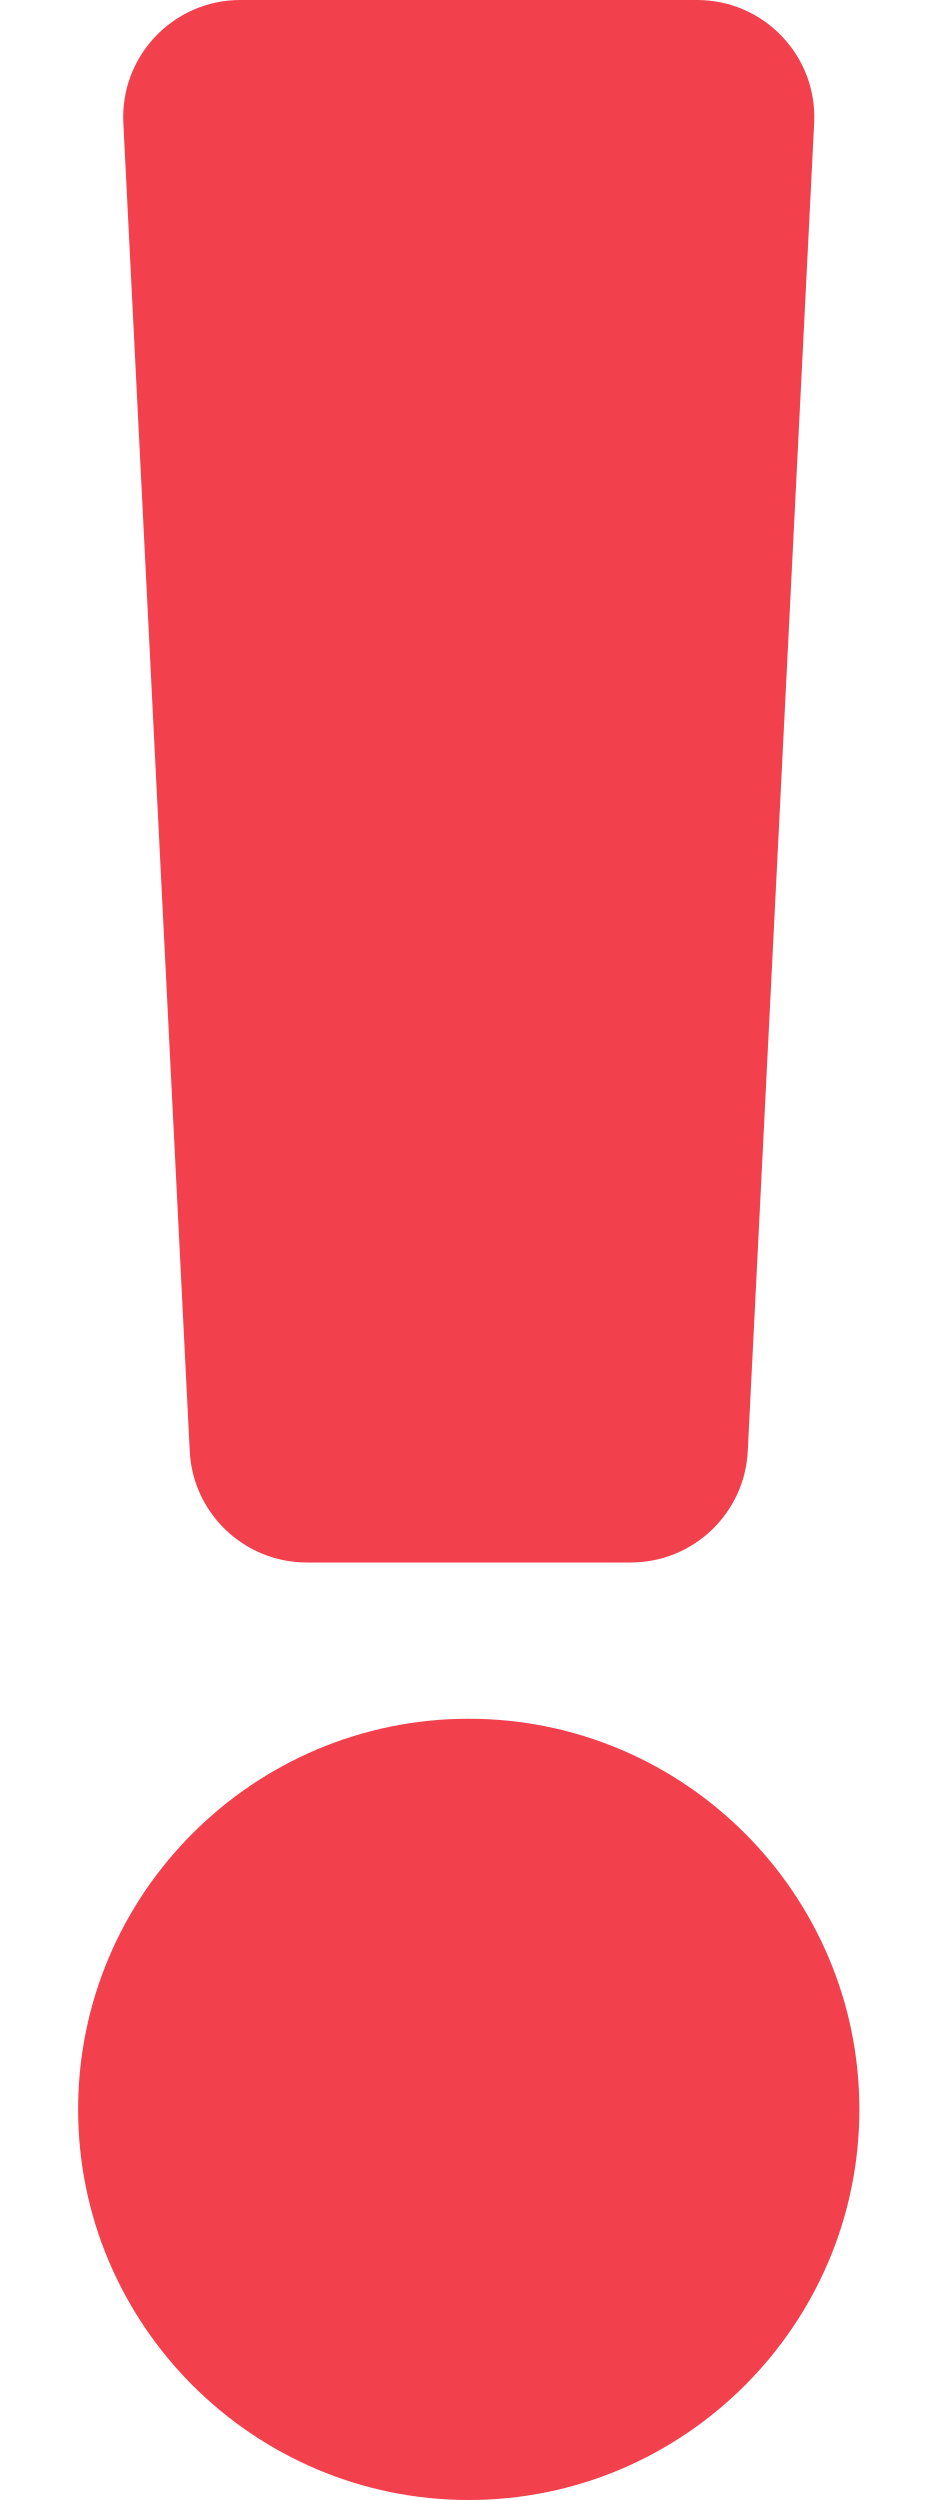
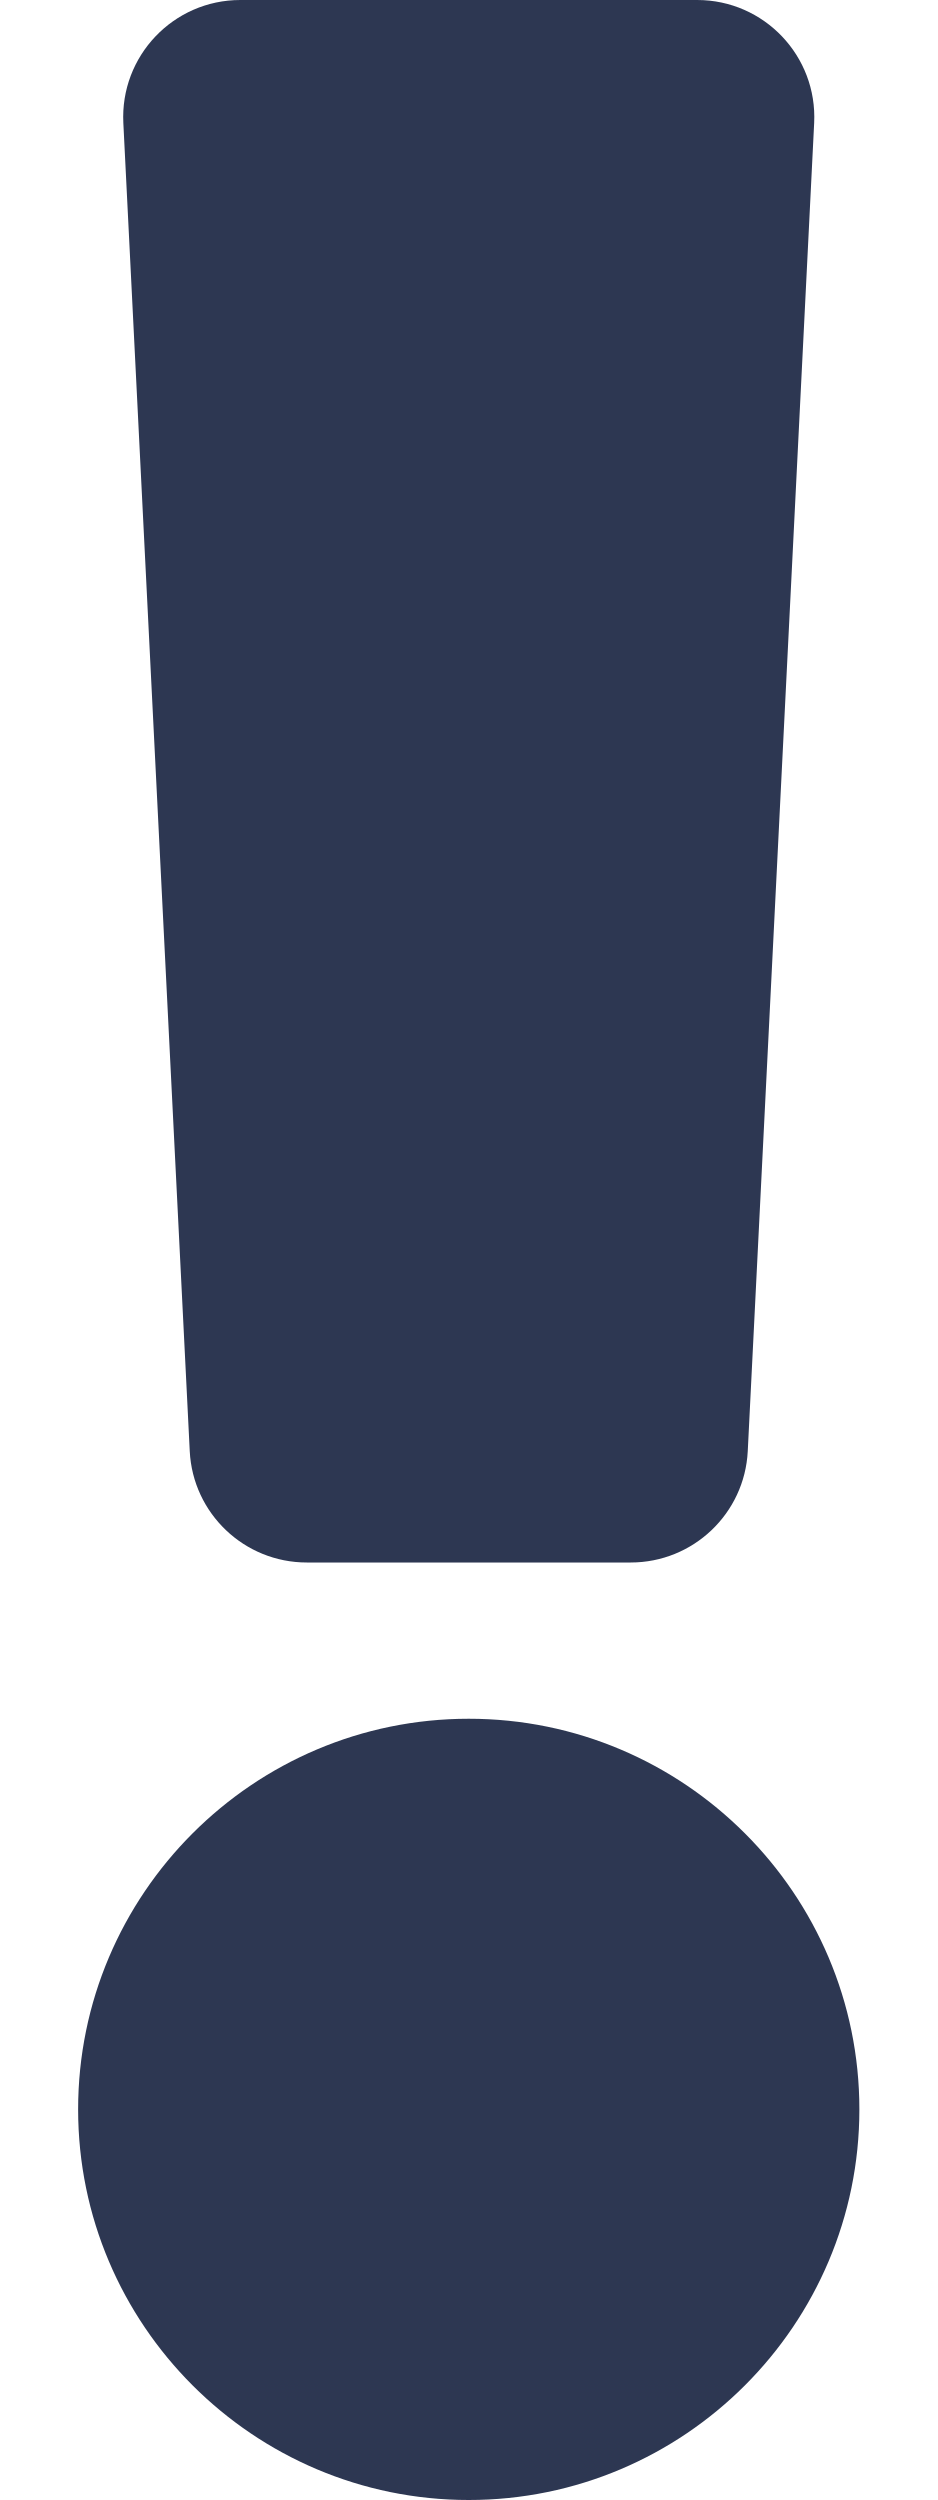
<svg xmlns="http://www.w3.org/2000/svg" aria-hidden="true" focusable="false" data-prefix="fas" data-icon="exclamation" class="svg-inline--fa fa-exclamation fa-w-6" role="img" viewBox="0 0 192 512">
-   <path fill="#f2404c" d="M176 432c0 44.112-35.888 80-80 80s-80-35.888-80-80 35.888-80 80-80 80 35.888 80 80zM25.26 25.199l13.6 272C39.499 309.972 50.041 320 62.83 320h66.34c12.789 0 23.331-10.028 23.97-22.801l13.6-272C167.425 11.49 156.496 0 142.77 0H49.23C35.504 0 24.575 11.49 25.26 25.199z" />
+   <path fill="#2d3752" d="M176 432c0 44.112-35.888 80-80 80s-80-35.888-80-80 35.888-80 80-80 80 35.888 80 80zM25.26 25.199l13.6 272C39.499 309.972 50.041 320 62.83 320h66.34c12.789 0 23.331-10.028 23.97-22.801l13.6-272C167.425 11.49 156.496 0 142.77 0H49.23C35.504 0 24.575 11.49 25.26 25.199z" />
</svg>
